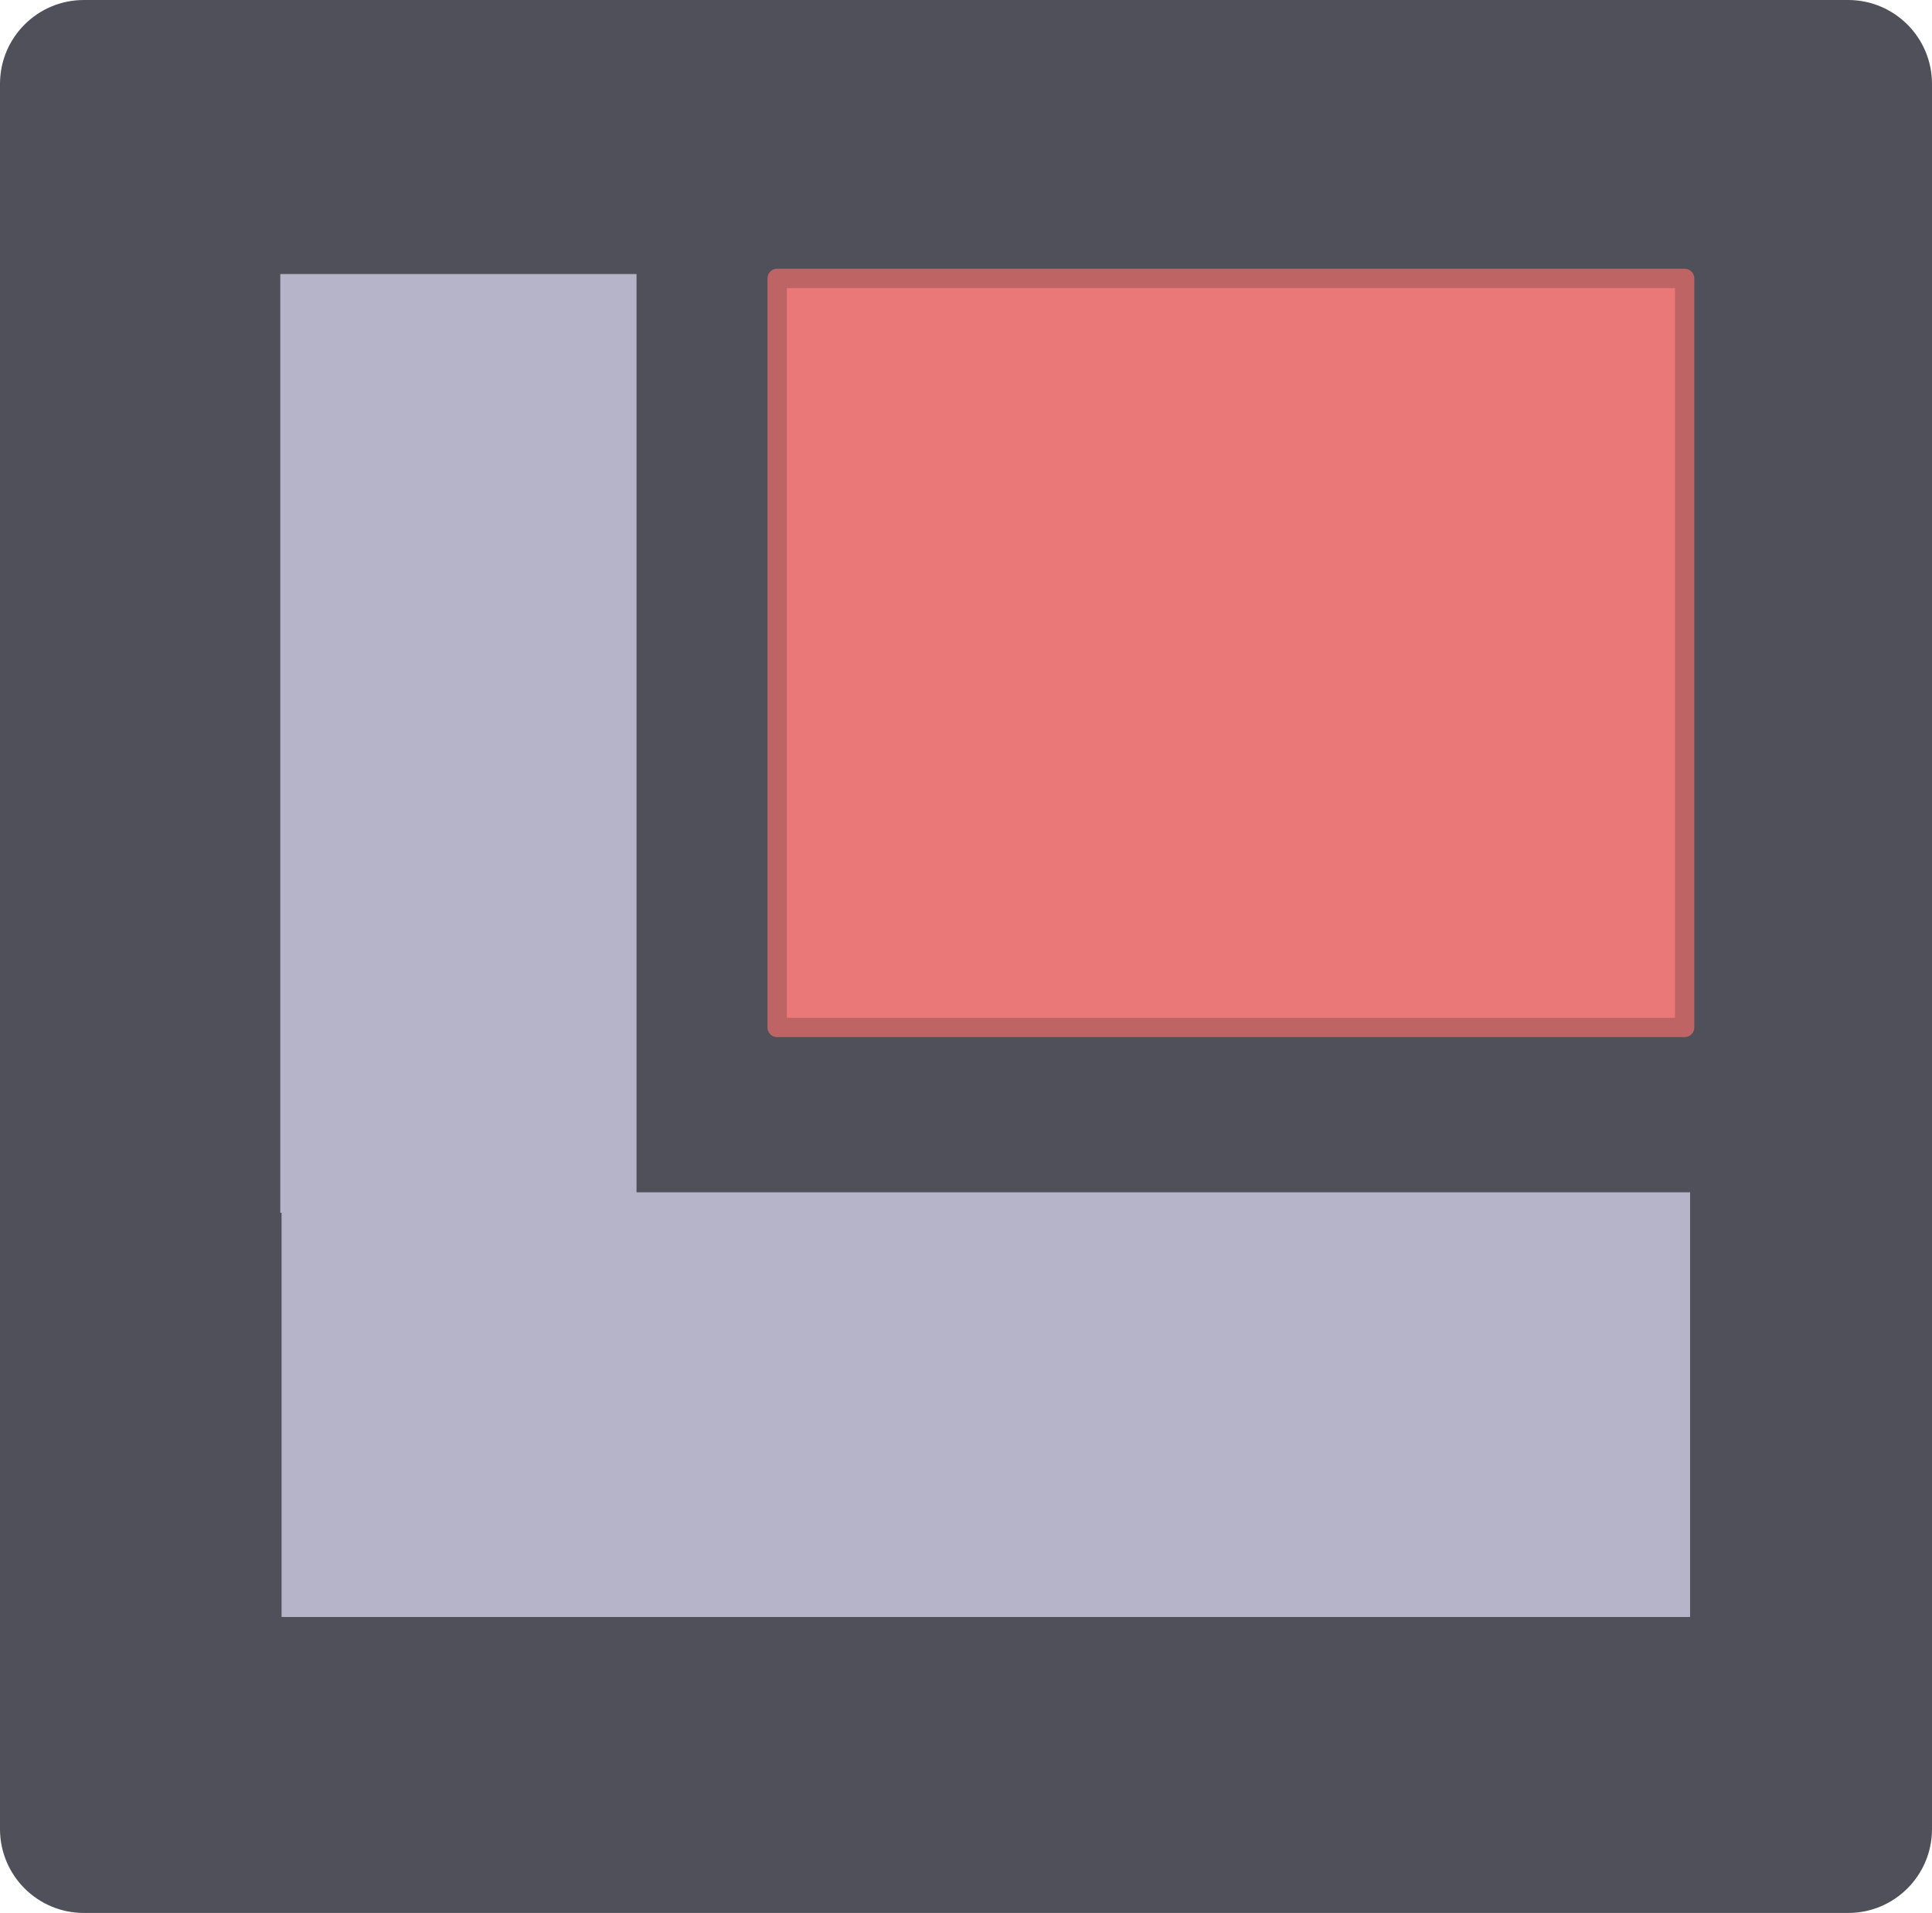
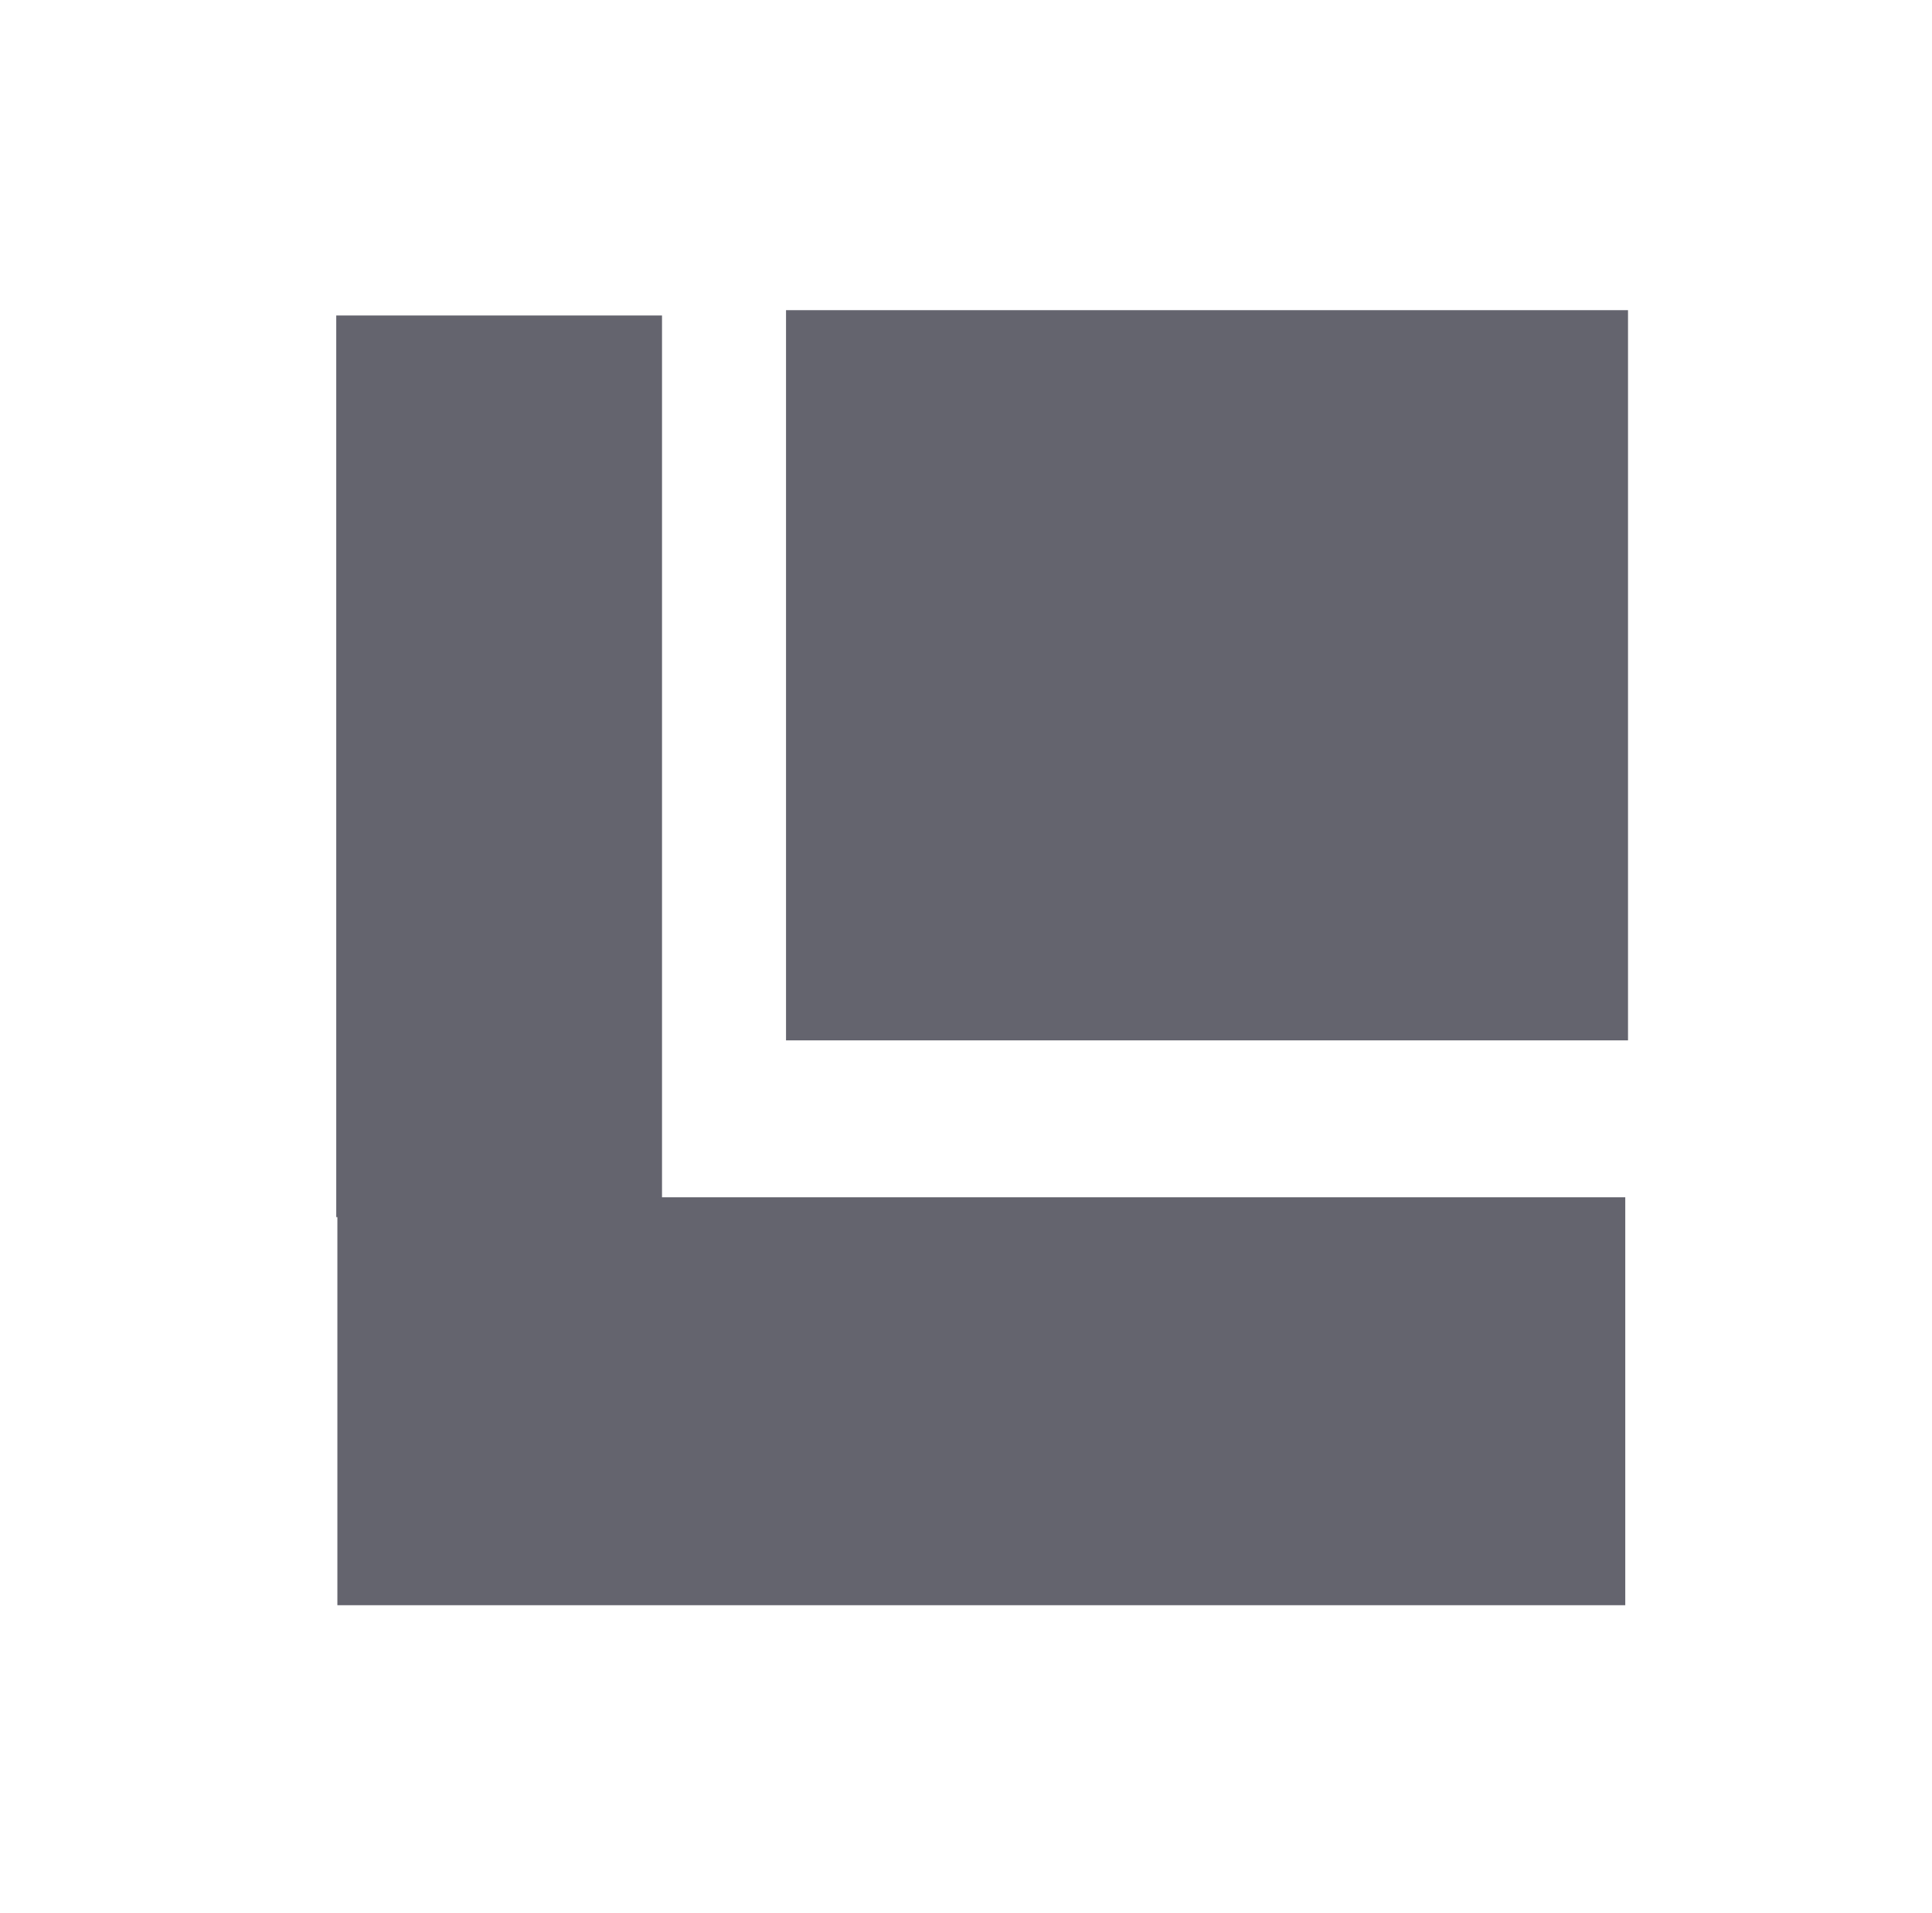
<svg xmlns="http://www.w3.org/2000/svg" viewBox="0 0 11.98 11.86" height="11.86" width="11.98" id="svg2" version="1.1">
  <defs id="defs6" />
-   <rect style="fill:#50505a;fill-opacity:1;stroke:none;stroke-width:0.05;stroke-miterlimit:4;stroke-dasharray:none;stroke-opacity:1" id="rect819-3" width="11.98" height="11.86" x="0" y="0" ry="0.52" />
-   <rect style="fill:#eb7878;fill-opacity:1;stroke:#be6464;stroke-width:0.12;stroke-linejoin:round;stroke-dasharray:none;stroke-opacity:1" id="rect9-5-91-1-0" width="5.627" height="4.644" x="4.819" y="1.726" />
-   <rect style="fill:#b5b4c8;fill-opacity:1;stroke:none;stroke-width:0.226;stroke-linejoin:round;stroke-dasharray:none;stroke-opacity:1" id="rect5-8" width="2.209" height="5.82" x="1.738" y="1.699" />
-   <rect style="fill:#b5b4c8;fill-opacity:1;stroke:none;stroke-width:0.339;stroke-linejoin:round;stroke-dasharray:none;stroke-opacity:1" id="rect5-8-4" width="2.633" height="8.734" x="7.392" y="-10.48" transform="rotate(90)" />
-   <rect style="fill:none;stroke-width:0;stroke-miterlimit:5.5;stroke:#000000;stroke-opacity:1;stroke-dasharray:none" id="rect1" width="9.087" height="8.579" x="1.594" y="1.623" />
+   <rect style="fill:#64646e;fill-opacity:1;stroke:none;stroke-width:0.202;stroke-linejoin:miter;stroke-dasharray:none;stroke-opacity:1" id="rect9-5-91-1-0" width="5.221" height="4.527" x="4.874" y="1.923" />
+   <rect style="fill:#64646e;fill-opacity:1;stroke:none;stroke-width:0.212;stroke-linejoin:round;stroke-dasharray:none;stroke-opacity:1" id="rect5-8" width="2.02" height="5.59" x="2.085" y="1.956" />
+   <rect style="fill:#64646e;fill-opacity:1;stroke:none;stroke-width:0.318;stroke-linejoin:round;stroke-dasharray:none;stroke-opacity:1" id="rect5-8-4" width="2.529" height="7.986" x="7.423" y="-10.078" transform="rotate(90)" />
+   <rect style="fill:none;stroke:#000000;stroke-width:0;stroke-miterlimit:5.5;stroke-dasharray:none;stroke-opacity:1" id="rect1" width="8.308" height="8.239" x="1.954" y="1.882" />
</svg>
